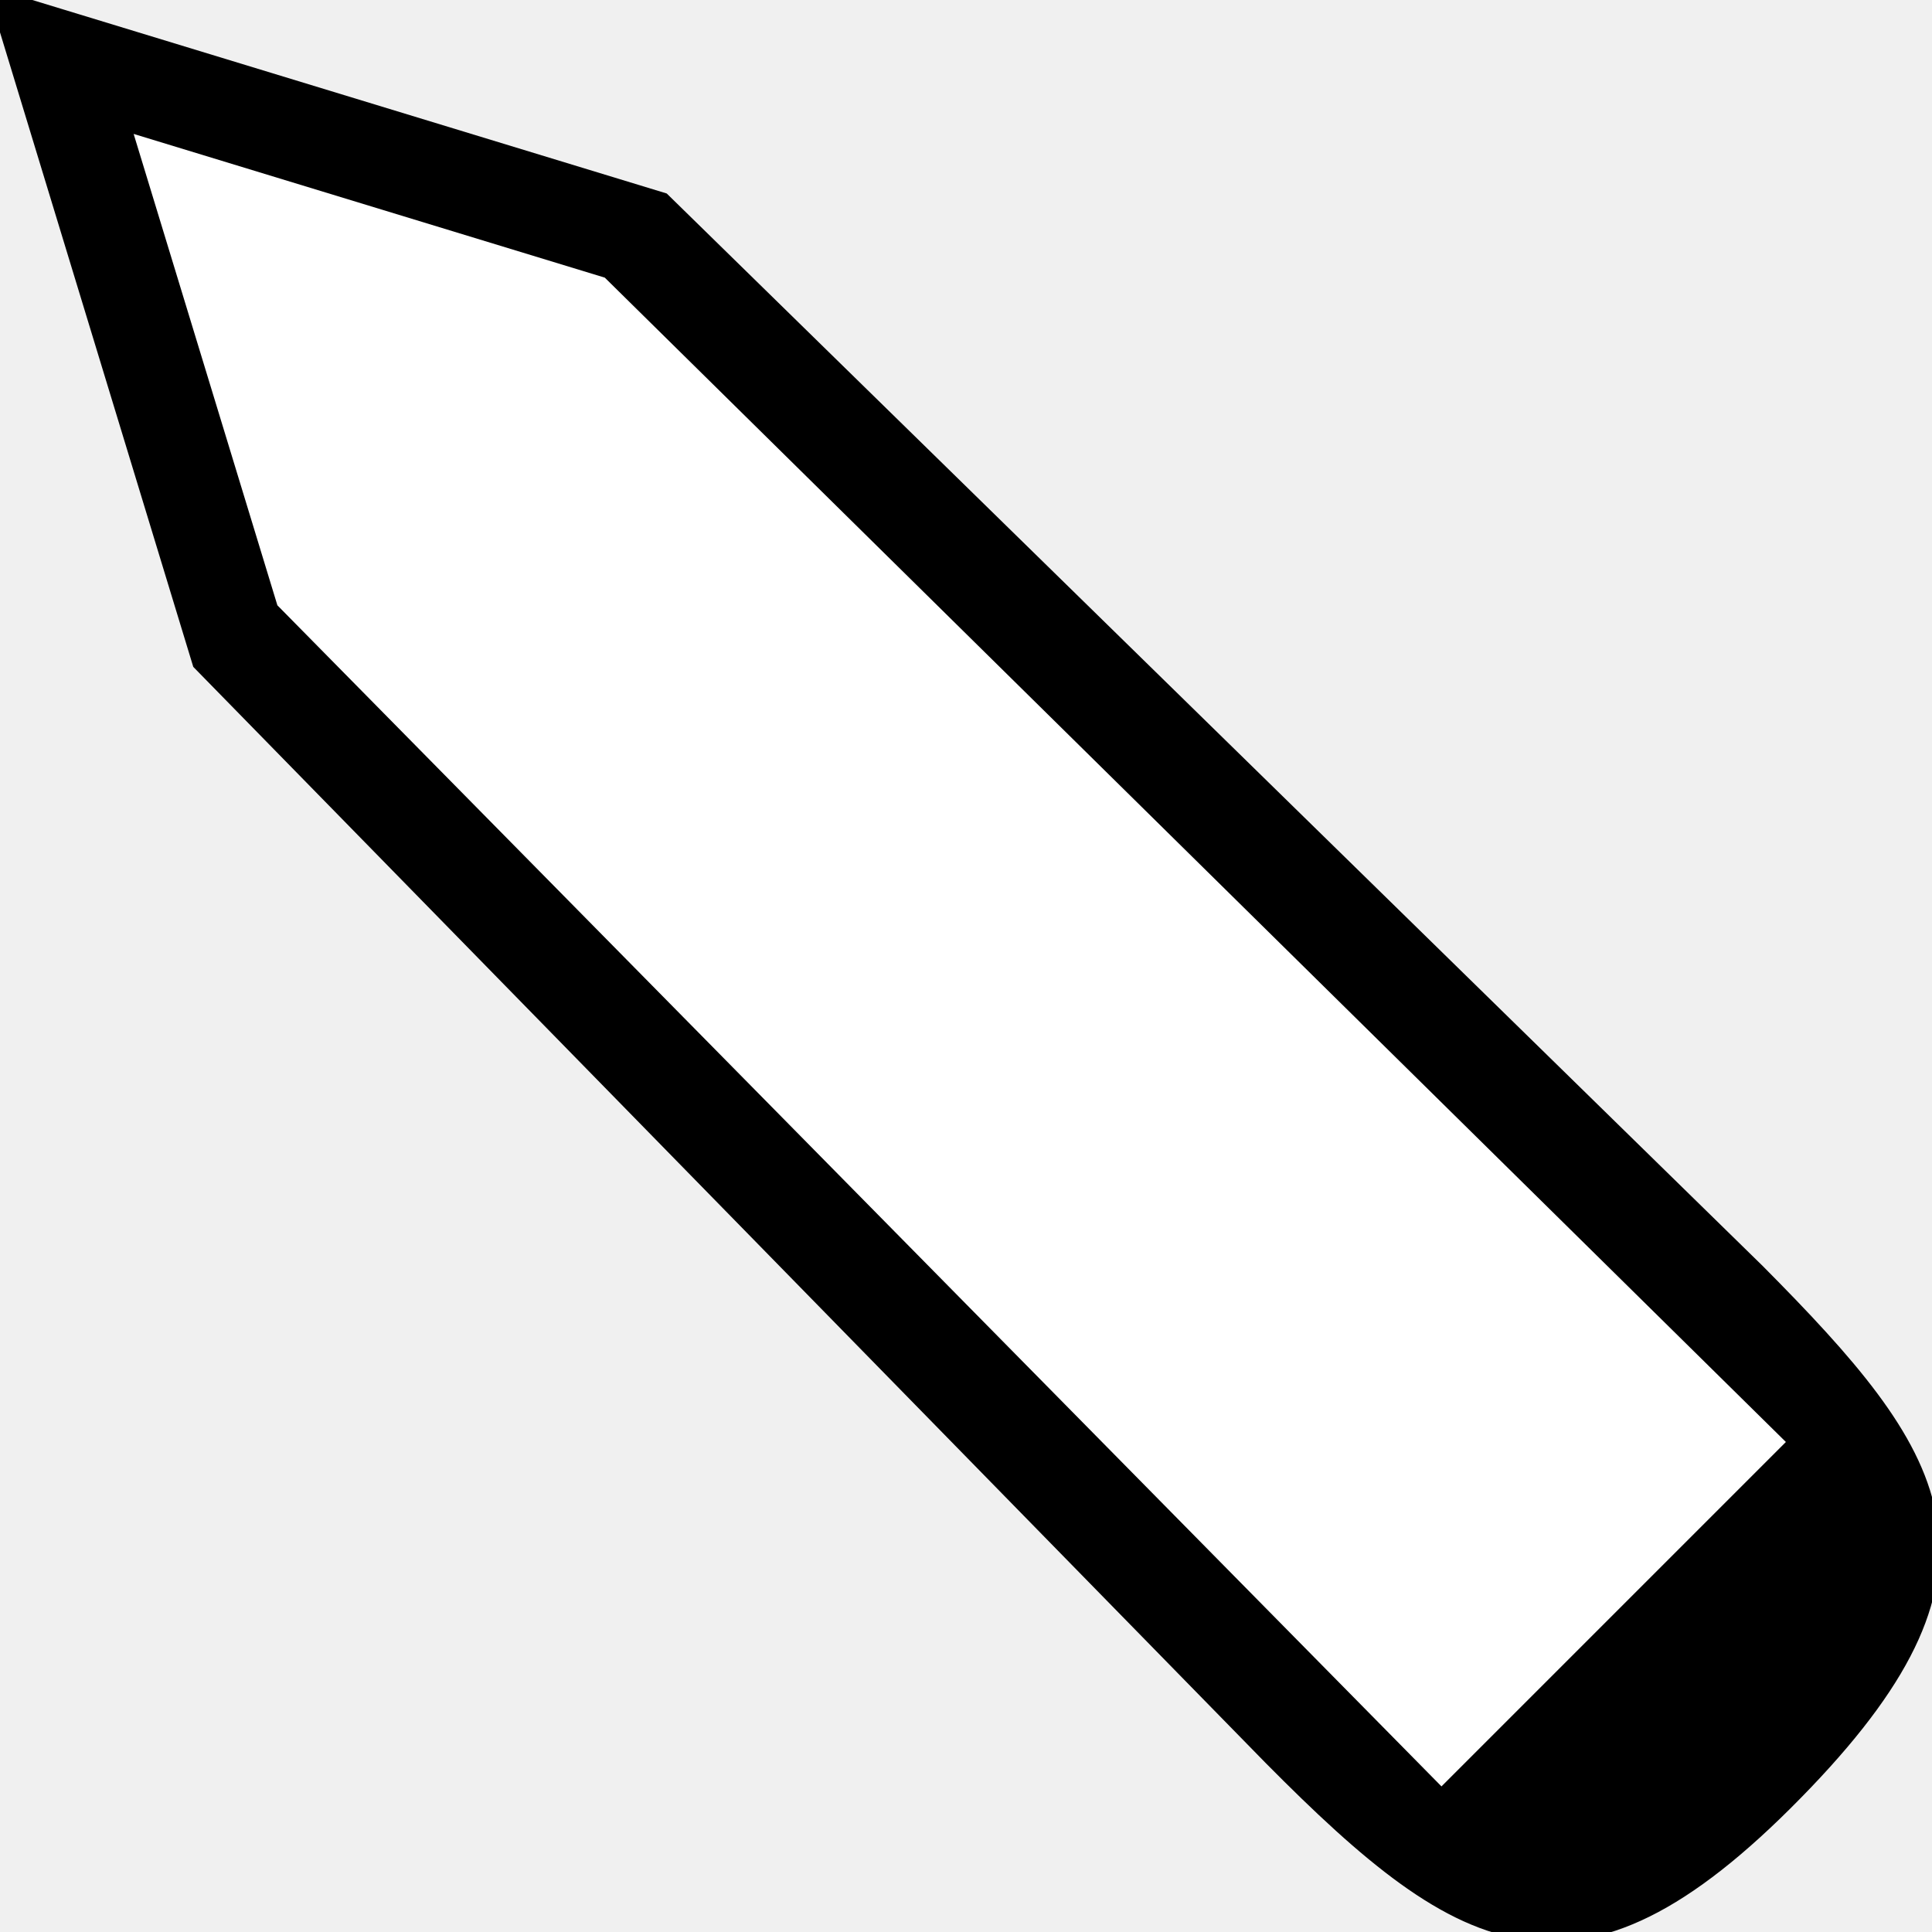
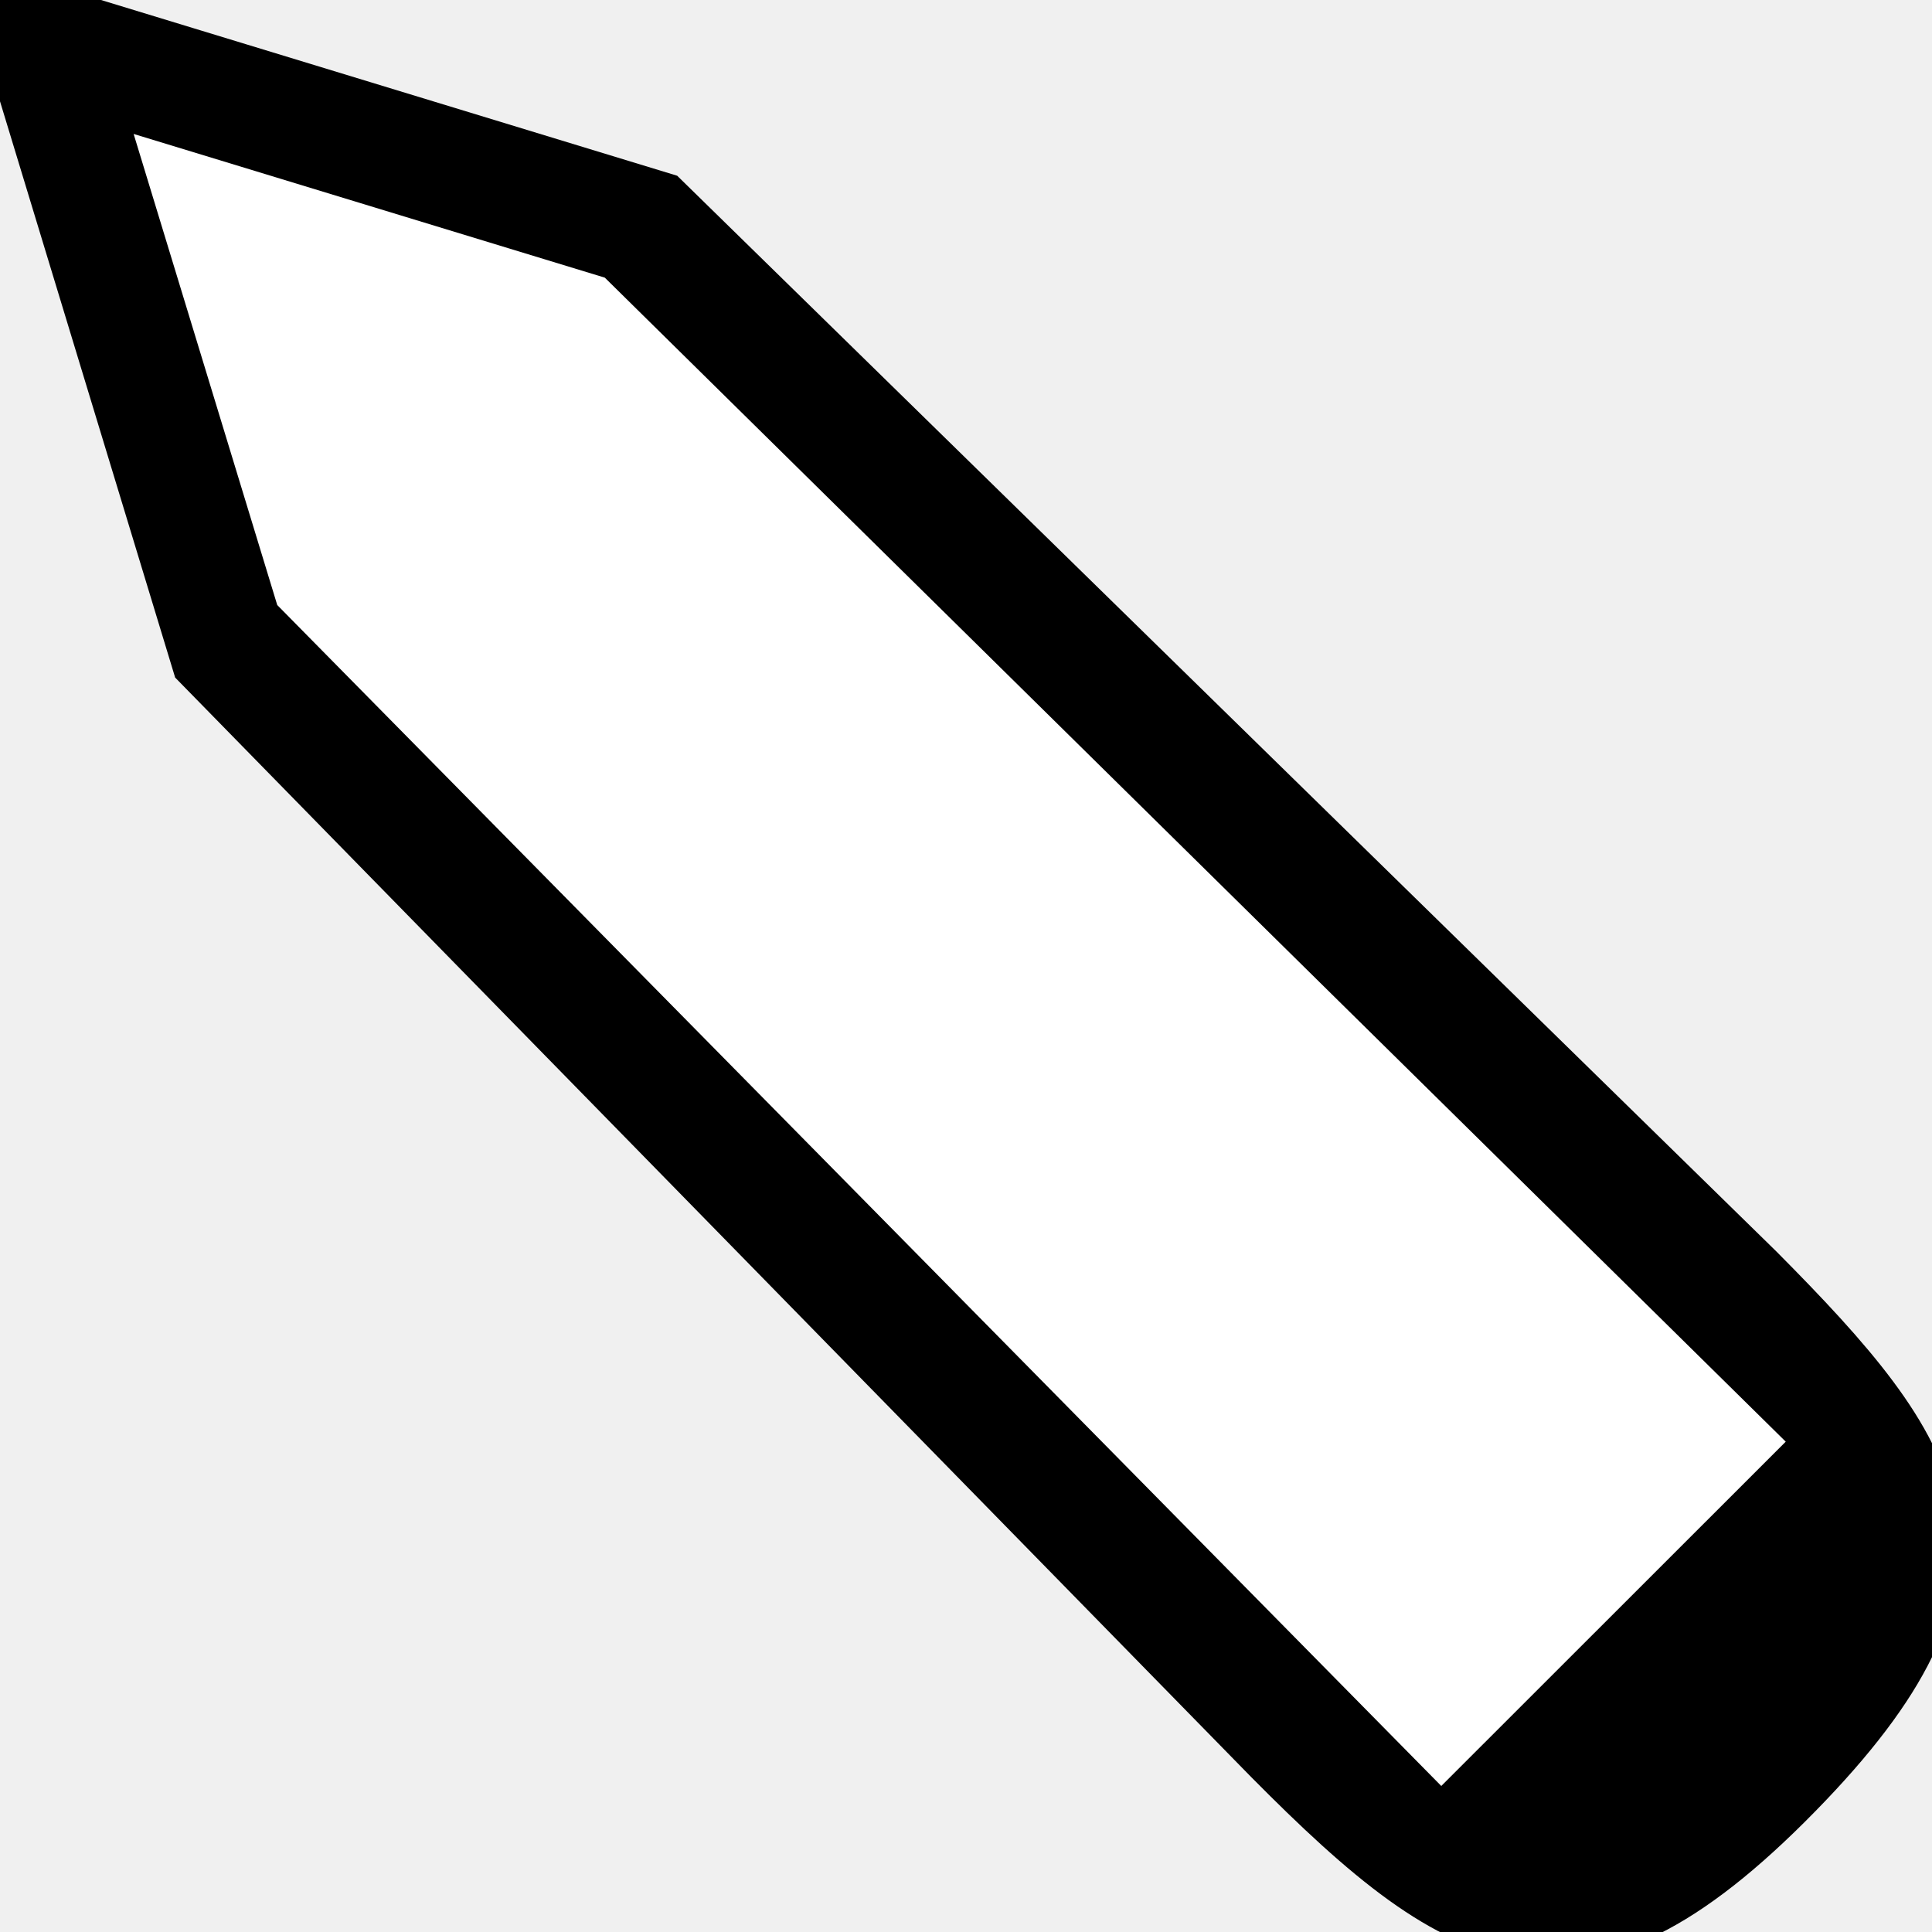
- <svg xmlns="http://www.w3.org/2000/svg" width="75" height="75" version="1.1" viewBox="0 0 75 75">
-   <path d="m0 0 25.69 7.835 42.48 41.57c7.094 7.143 9.92 11.3 1.877 19.72-8.714 9.119-13.08 6.709-20.66-0.949l-41.56-42.48z" stroke="#000" stroke-width=".732" style="paint-order:stroke markers fill" />
-   <path d="m5.188 5.199 18.29 5.579 45.85 45.2-13.37 13.37-45.19-45.85z" fill="#fff" stroke="#000" stroke-width=".732" style="paint-order:stroke markers fill" />
+ <svg xmlns="http://www.w3.org/2000/svg" width="24" height="24" version="1.1" viewBox="0 0 24 24">
+   <path d="m0 0 8.22 2.507 13.59 13.3c2.27 2.286 3.174 3.617 0.601 6.311-2.789 2.918-4.186 2.147-6.611-0.303l-13.3-13.59z" stroke="#000" stroke-width=".732" style="paint-order:stroke markers fill" />
+   <path d="m1.66 1.664 5.853 1.785 14.67 14.46-4.279 4.277-14.46-14.67z" fill="#fff" stroke="#000" stroke-width=".732" style="paint-order:stroke markers fill" />
</svg>
